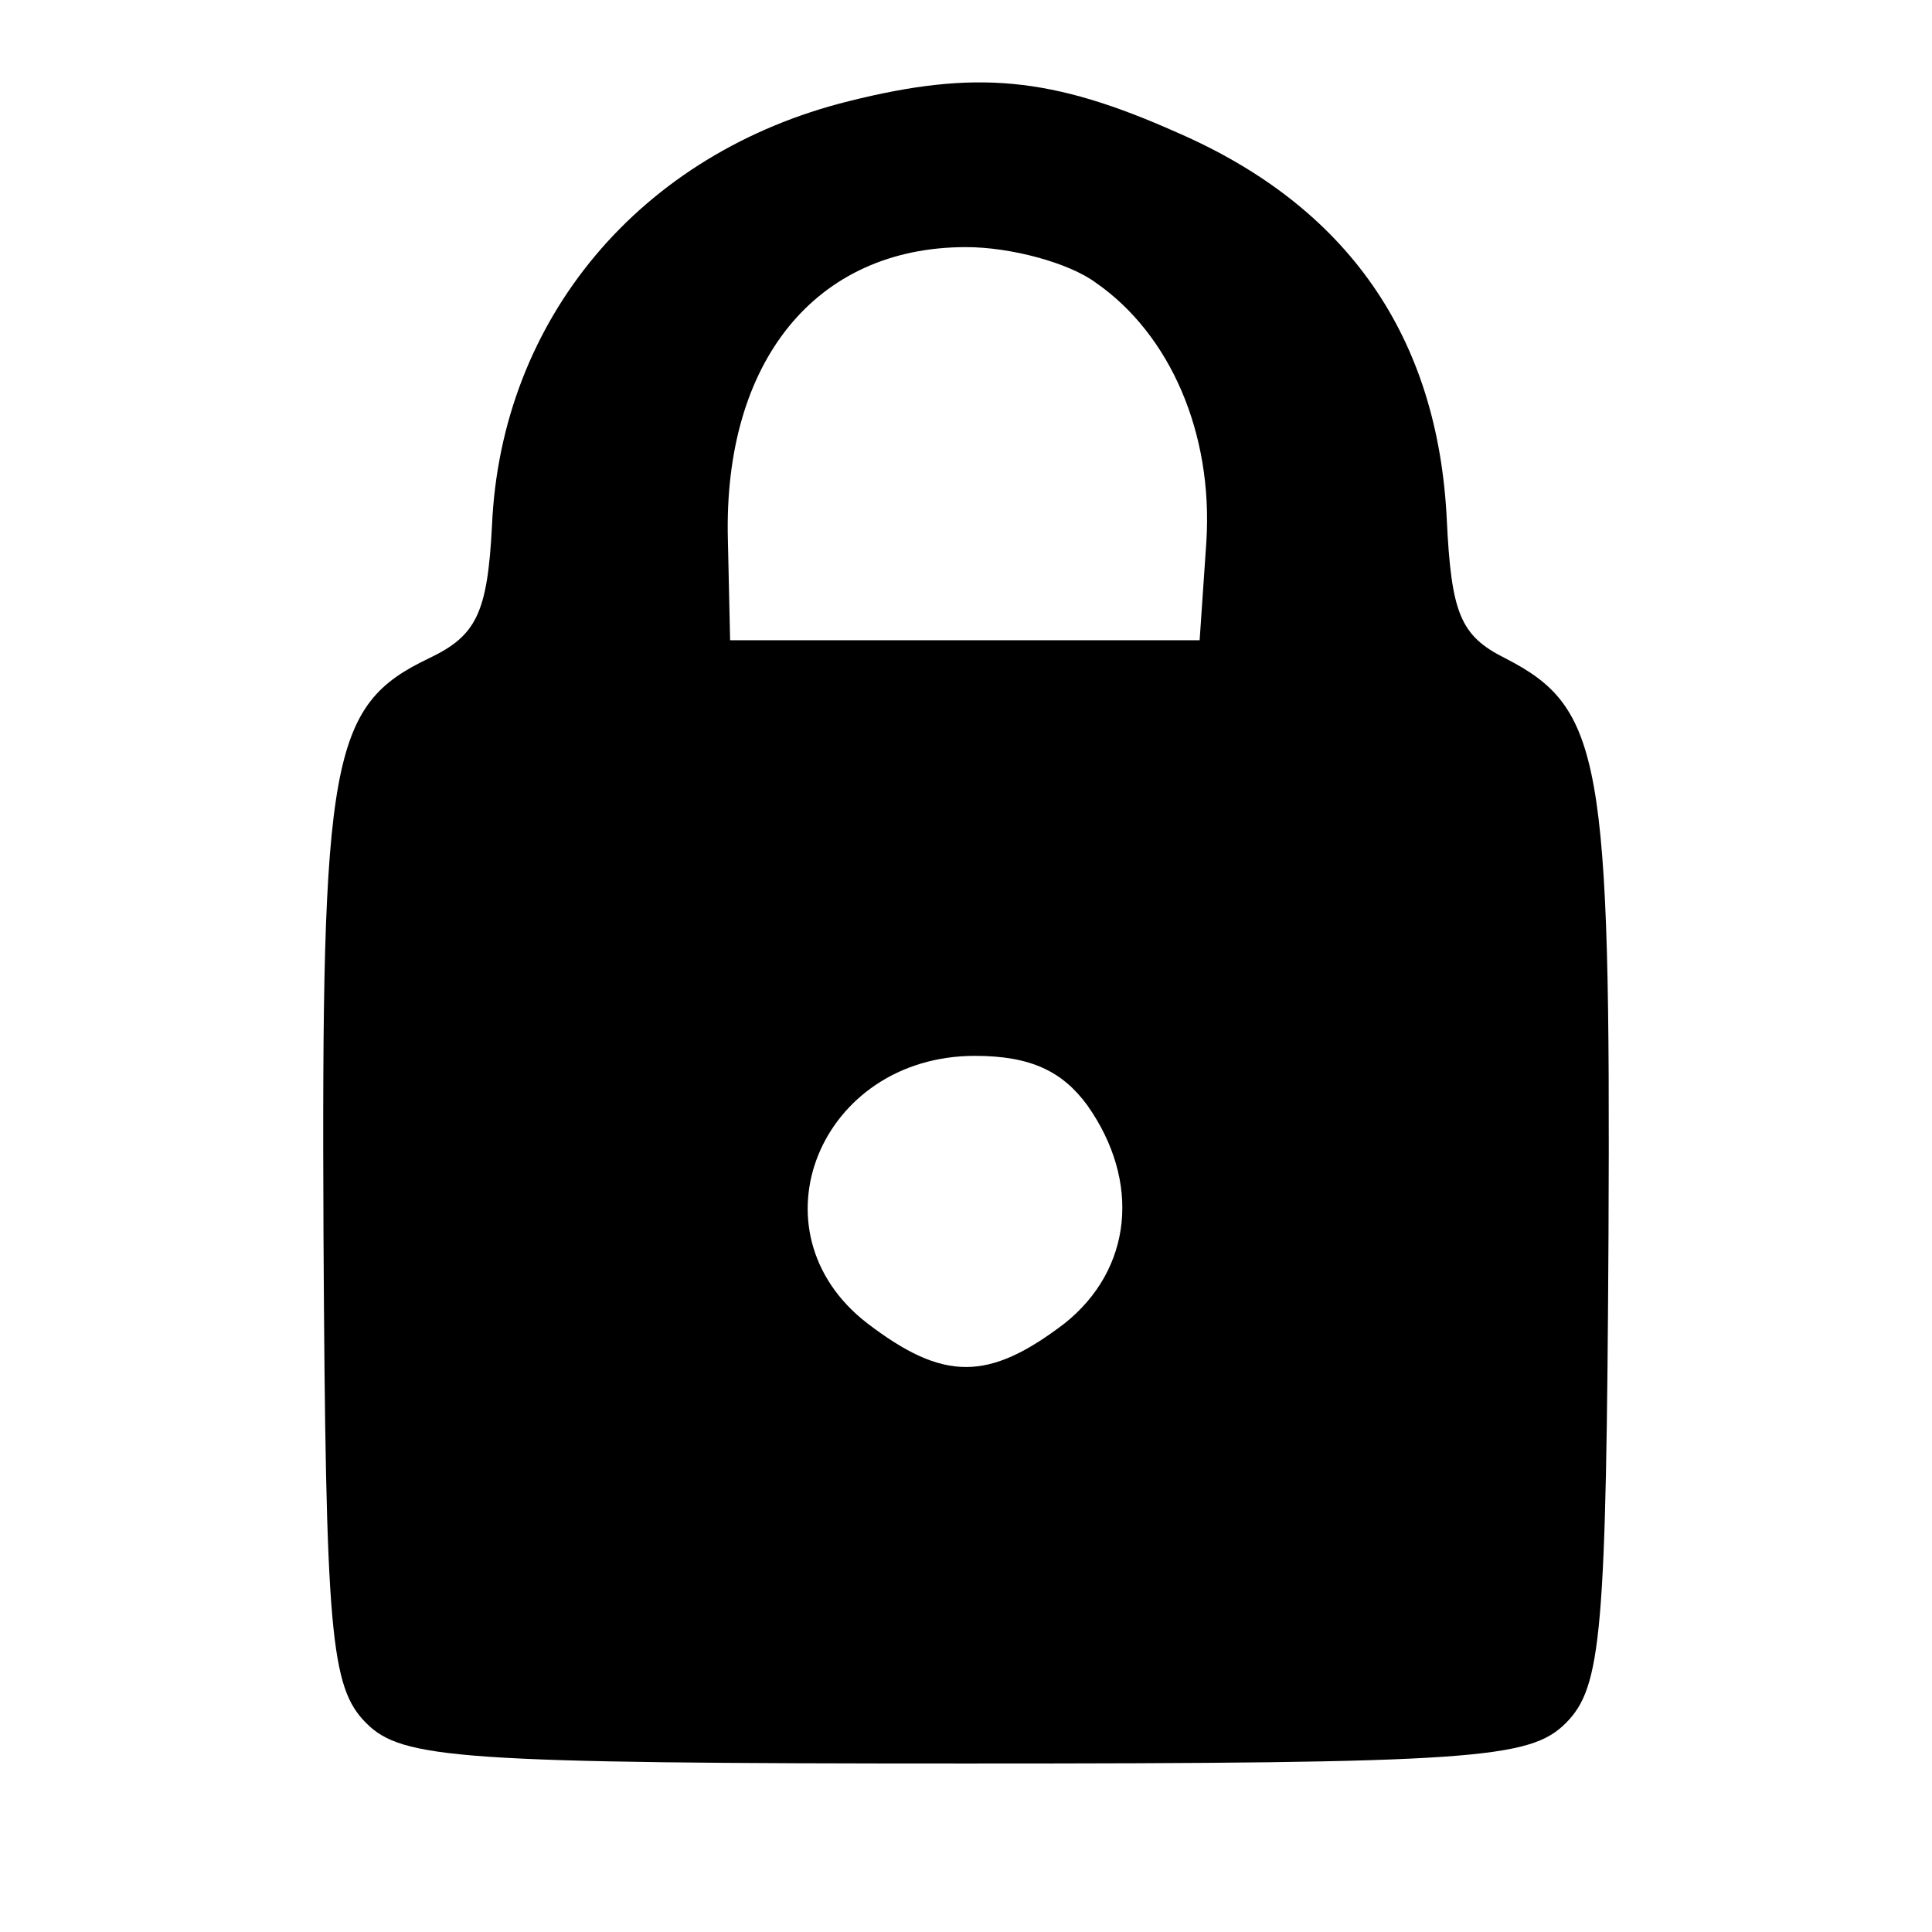
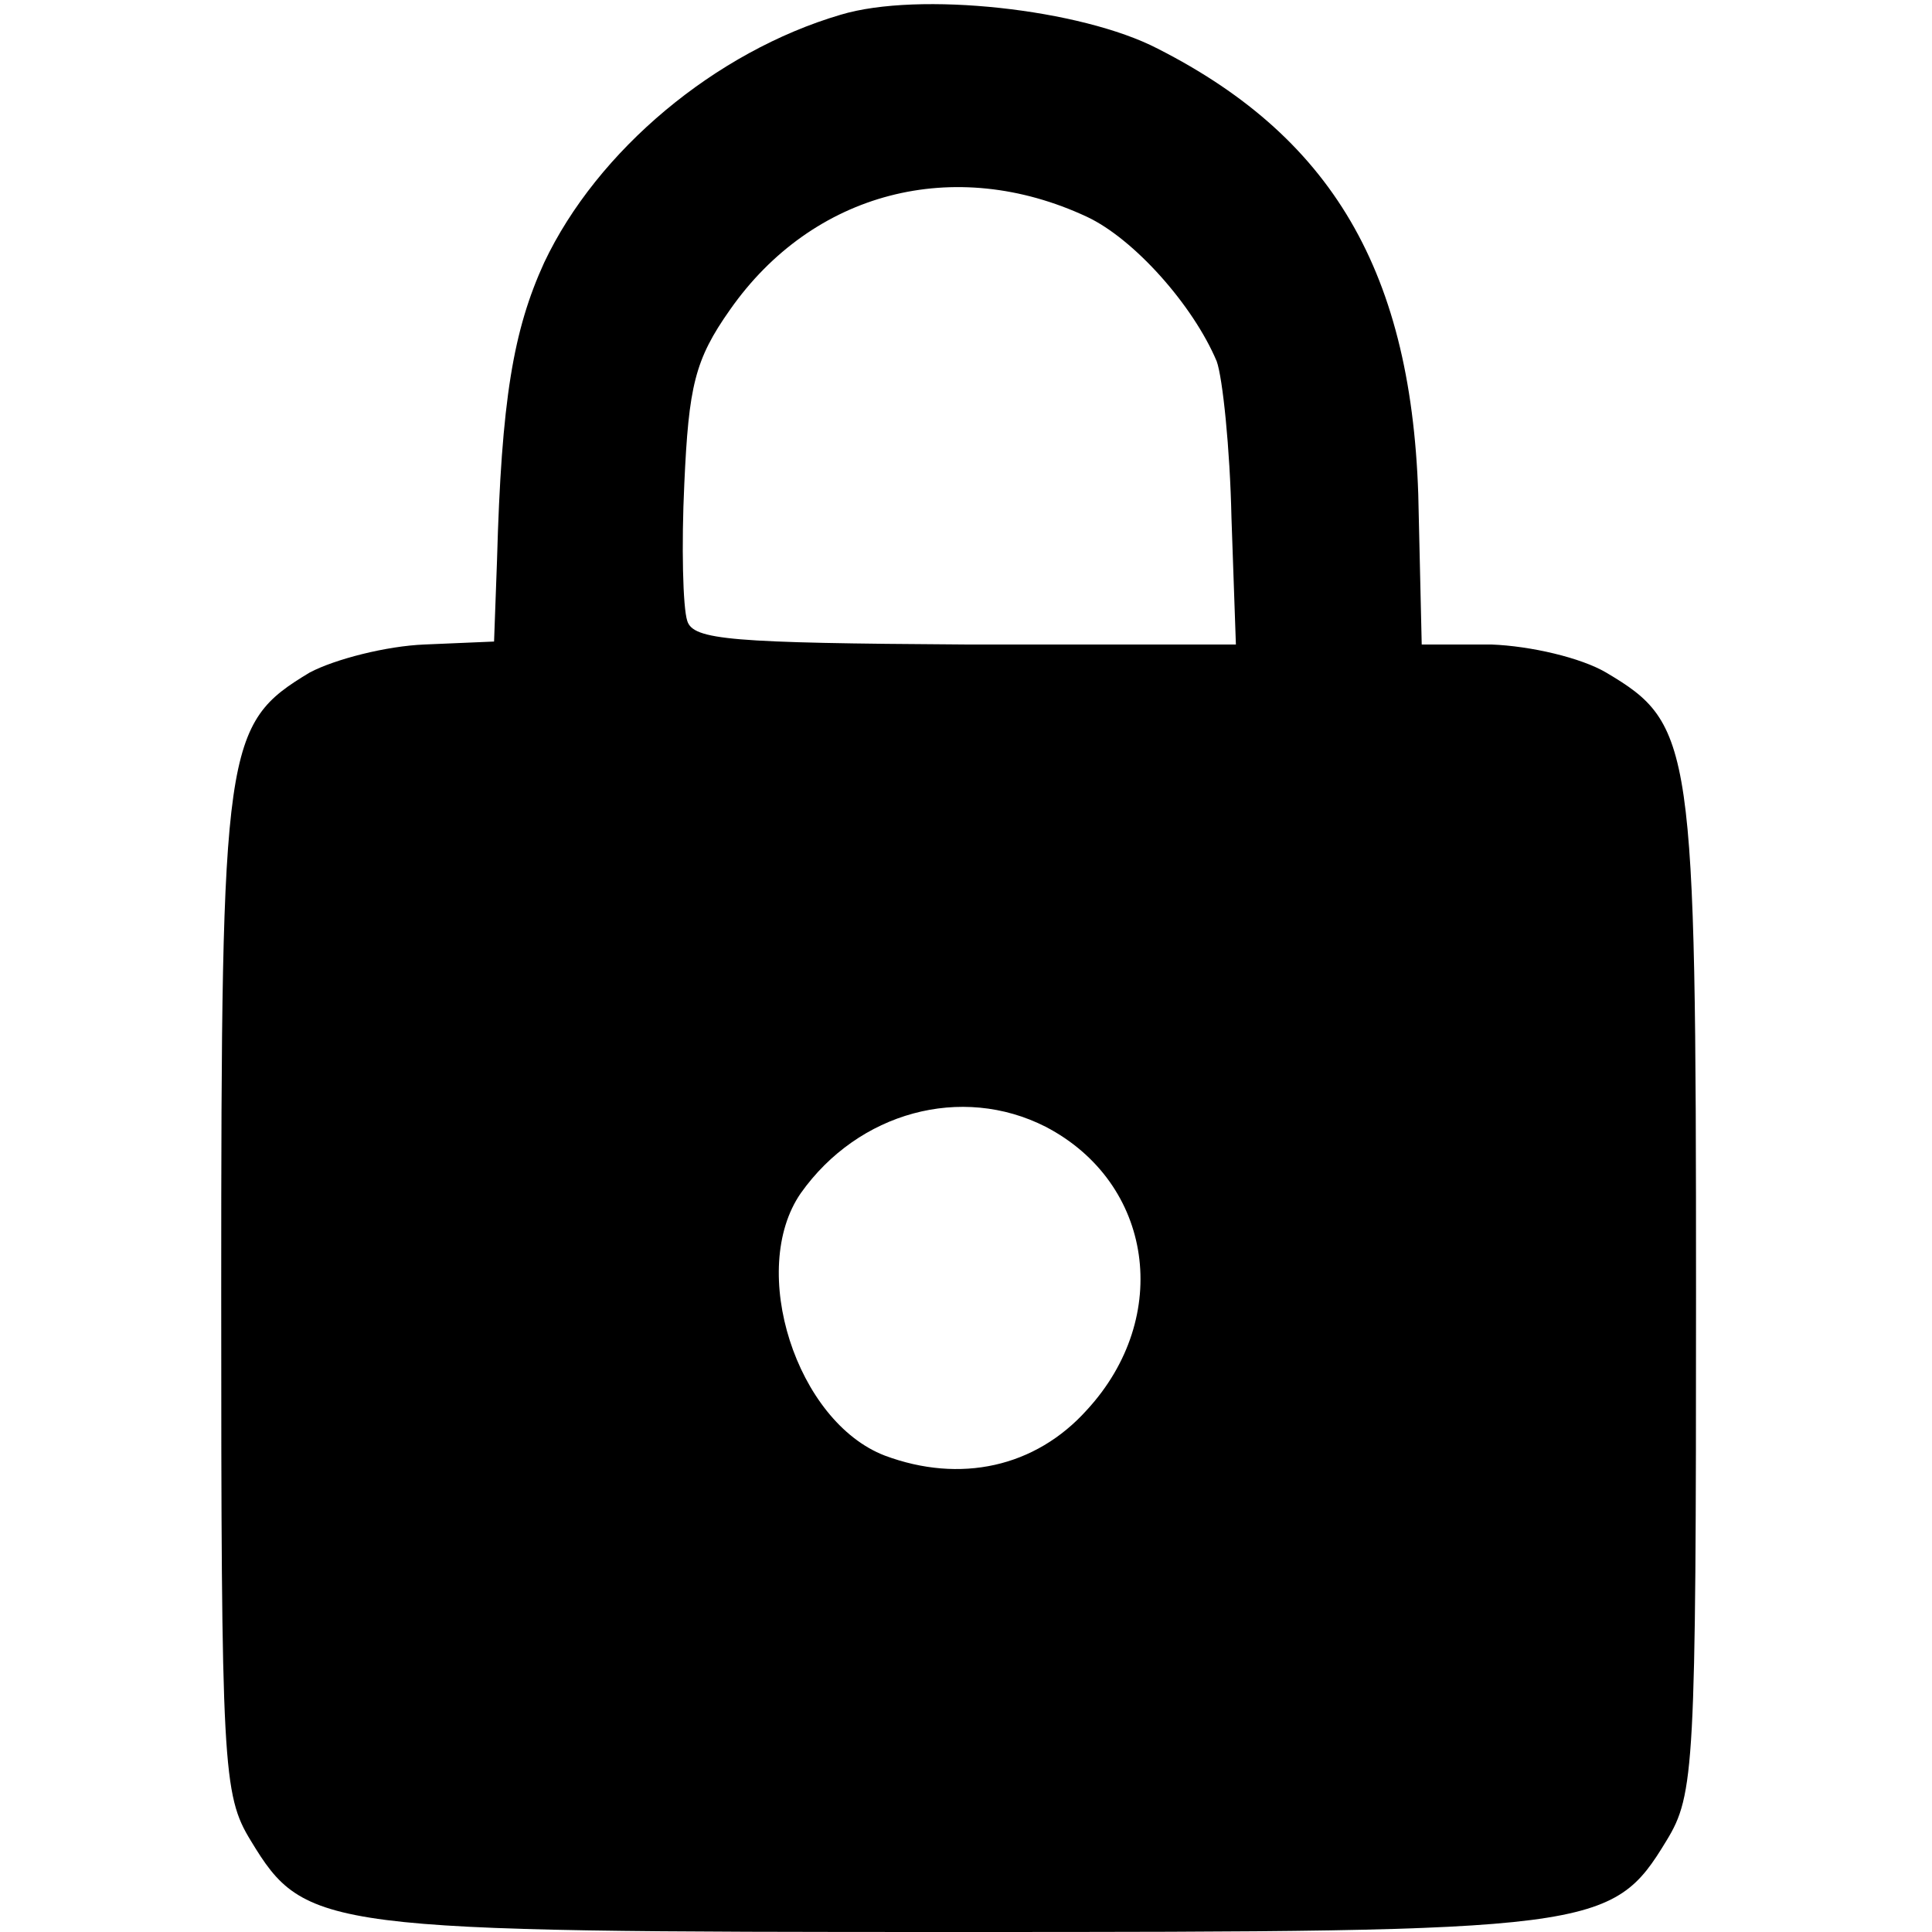
- <svg xmlns="http://www.w3.org/2000/svg" version="1.0" width="86pt" height="86pt" viewBox="0 0 86 86" preserveAspectRatio="xMidYMid meet">
-   <g transform="translate(0,86) scale(0.1,-0.1)" fill="#000000" stroke="none">
-     <path d="M378 815 c-93 -23 -155 -97 -159 -189 -2 -39 -7 -49 -28 -59 -44 -21 -48 -44 -47 -257 1 -177 3 -201 19 -217 16 -16 41 -18 267 -18 226 0 251 2 267 18 16 16 18 40 19 217 1 212 -3 235 -46 257 -20 10 -24 20 -26 62 -4 81 -44 139 -120 172 -56 25 -90 28 -146 14z m110 -81 c33 -23 52 -67 49 -115 l-3 -44 -105 0 -104 0 -1 45 c-2 79 39 130 106 130 20 0 46 -7 58 -16z m-4 -366 c24 -34 20 -73 -10 -97 -34 -26 -54 -26 -88 0 -53 41 -21 119 48 119 25 0 39 -7 50 -22z" />
-   </g>
+ <svg xmlns="http://www.w3.org/2000/svg" version="1" width="174.667" height="174.667" viewBox="0 0 131 131">
+   <path d="M57 1c-8.5 2.5-16.5 9.2-20.1 16.8-2.1 4.6-2.9 9.3-3.2 20.2l-.2 5.5-4.7.2c-2.6.1-6.1 1-7.8 1.9-5.8 3.5-6 4.8-6 42.1 0 32.1.1 34 2 37.1 3.7 6.1 4.8 6.2 48 6.2s44.3-.1 48-6.2c1.9-3.1 2-5 2-37.1 0-37.3-.2-38.6-6.1-42.1-1.7-1-5.1-1.8-7.8-1.9h-4.7l-.2-8.7C96 19 90.7 9.5 78.5 3.3 73.3.6 62.3-.6 57 1zm16.7 13.7c3.2 1.5 7.2 6 8.8 9.8.4 1.1.9 5.9 1 10.6l.3 8.6H65.4c-15.8-.1-18.4-.3-18.8-1.6-.3-.9-.4-5.1-.2-9.3.3-6.6.7-8.4 3.1-11.8 5.6-8 15.2-10.5 24.2-6.3zm-2.8 61.7c7.3 3.8 8.6 12.9 2.8 19.2-3.5 3.9-8.6 5-13.7 3.1-6-2.3-9.3-12.6-5.7-17.8 3.9-5.5 10.9-7.4 16.6-4.5z" />
</svg>
